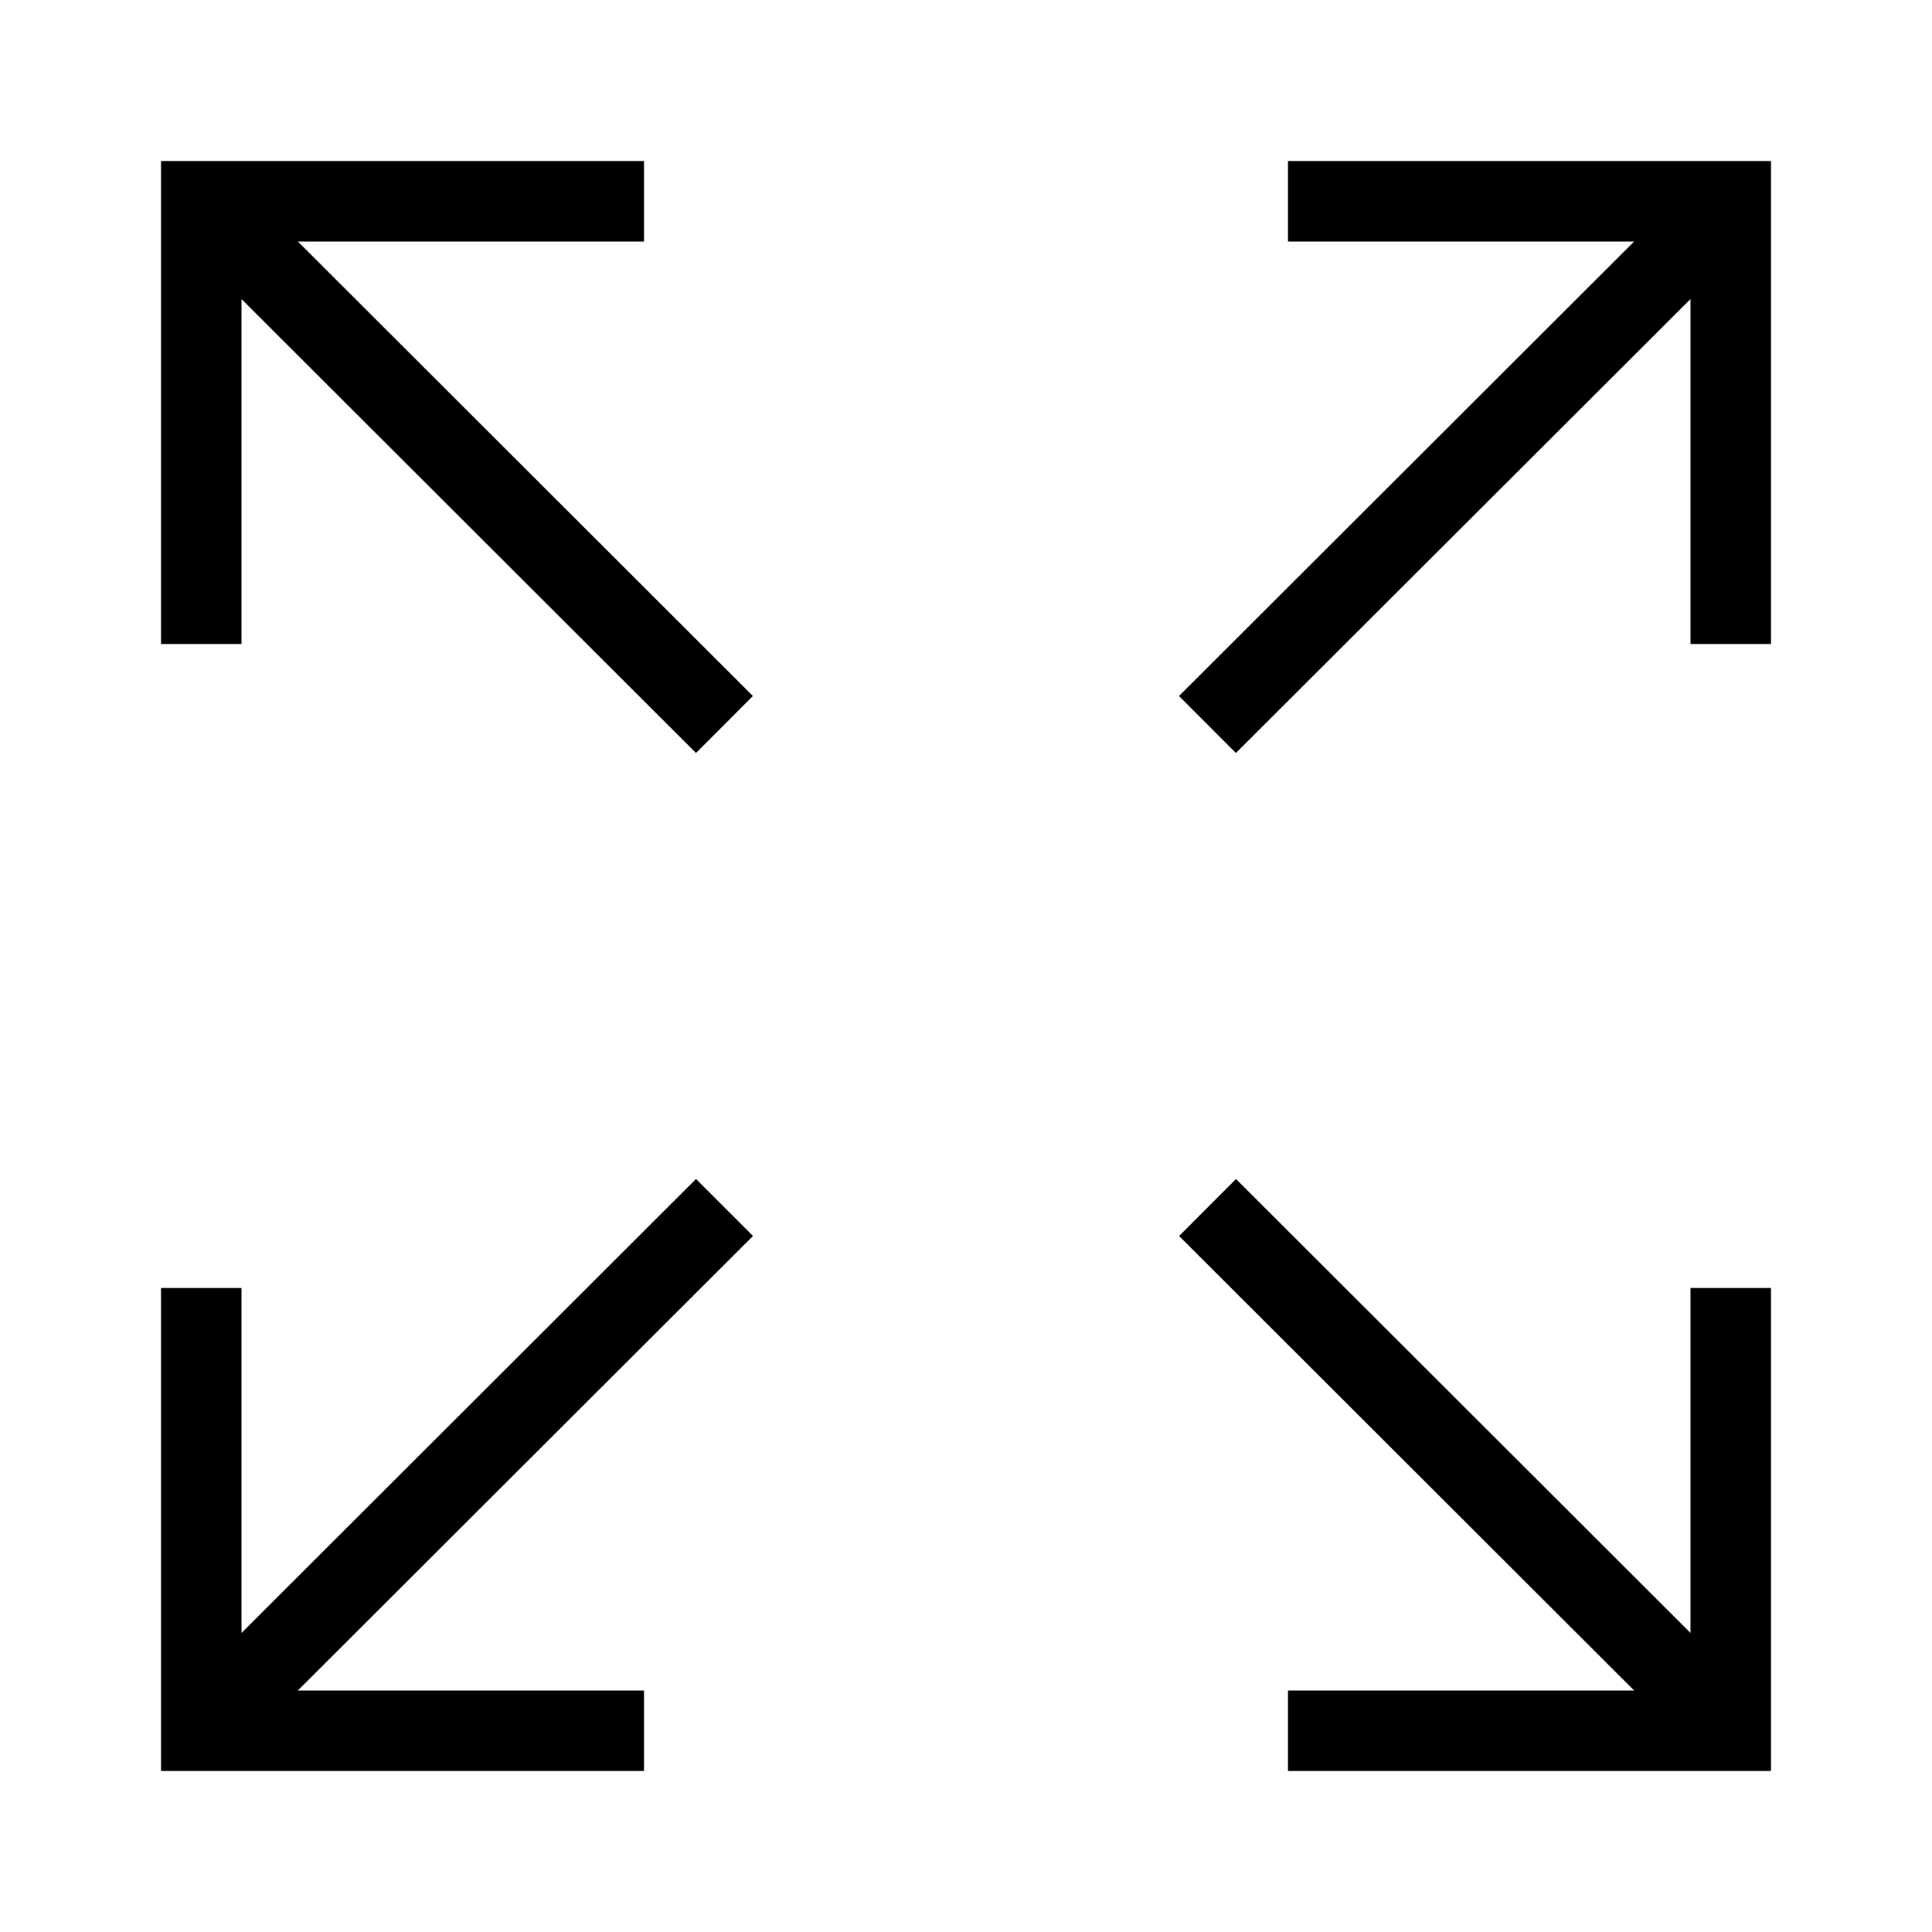
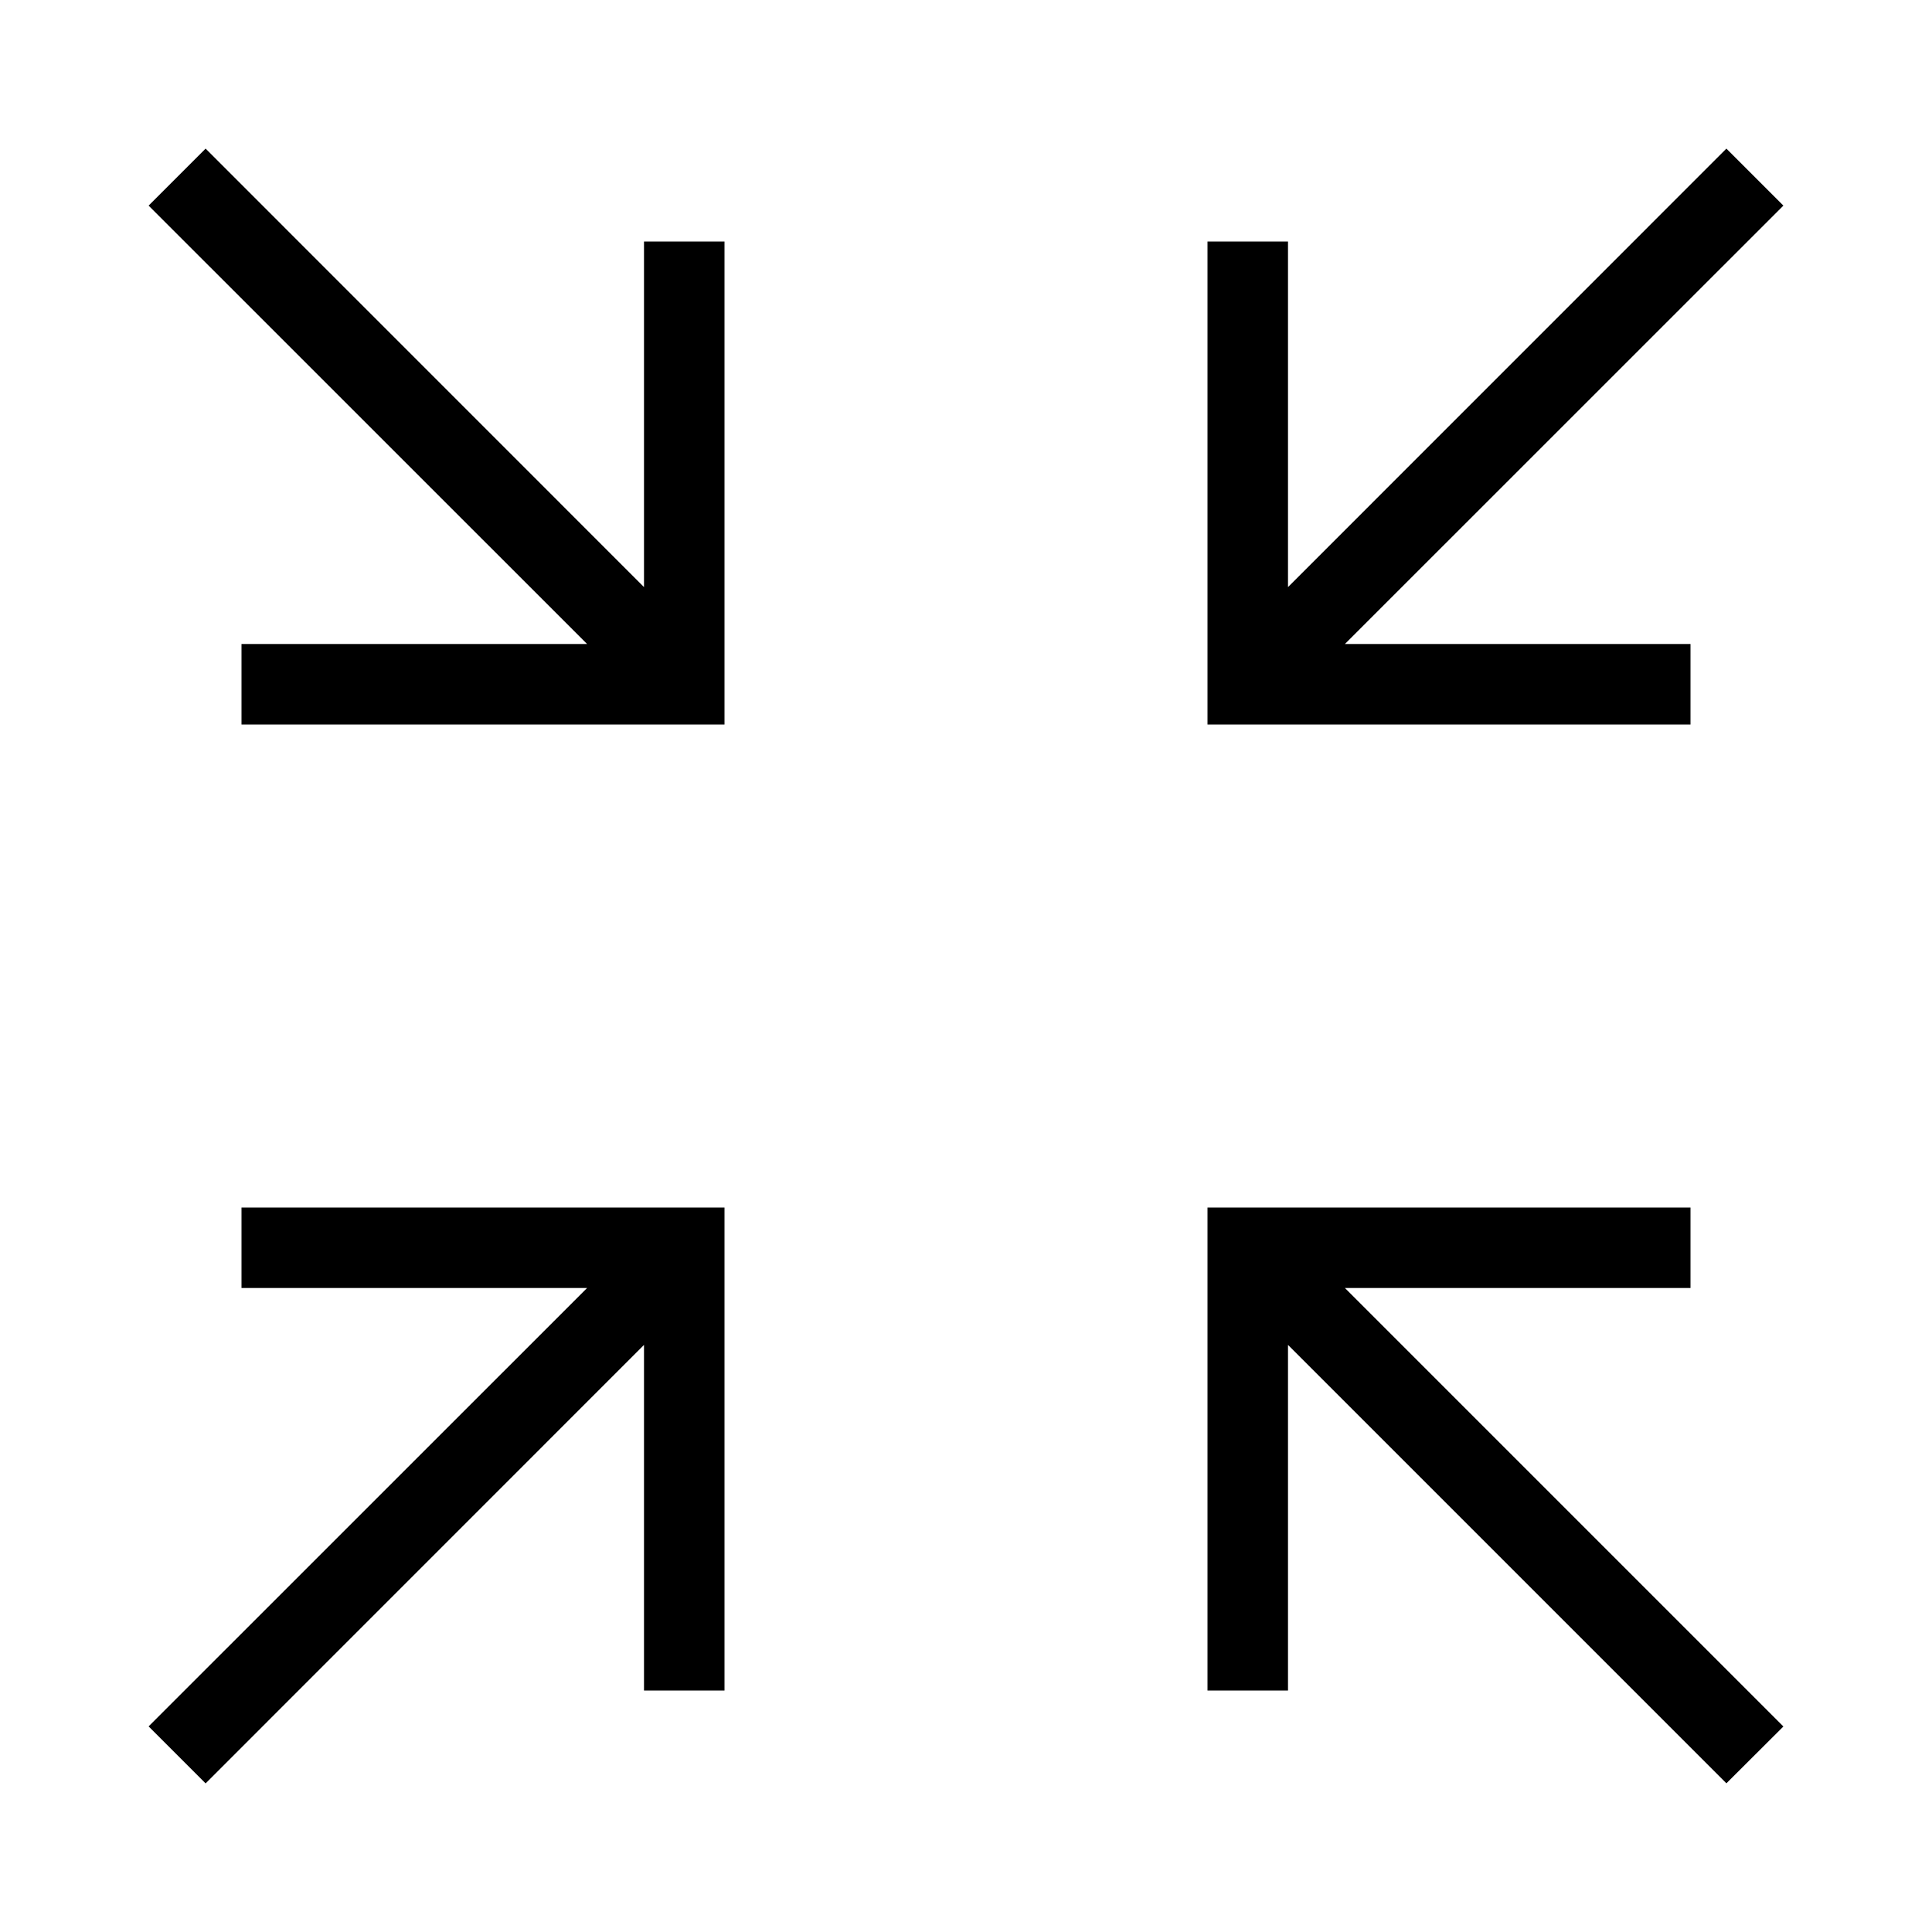
- <svg xmlns="http://www.w3.org/2000/svg" width="64px" height="64px" viewBox="0 0 24 24" fill="#000000">
+ <svg xmlns="http://www.w3.org/2000/svg" width="64px" height="64px" viewBox="0 0 24 24" fill="#000000" stroke="#000000" stroke-width="0">
  <g id="SVGRepo_bgCarrier" stroke-width="0" />
  <g id="SVGRepo_tracerCarrier" stroke-linecap="round" stroke-linejoin="round" />
  <g id="SVGRepo_iconCarrier">
-     <path d="M9.354 15.354L3.7 21H8v1H2v-6h1v4.285l5.646-5.639zM22 2h-6v1h4.3l-5.654 5.646.707.708L21 3.715V8h1zm-6 20h6v-6h-1v4.285l-5.646-5.639-.707.708L20.3 21H16zM8 2H2v6h1V3.715l5.646 5.639.707-.708L3.7 3H8z" />
+     <path d="M22.154 2.554L16.707 8H21v1h-6V3h1v4.293l5.446-5.447zm-19.6 19.6L8 16.707V21h1v-6H3v1h4.293l-5.447 5.446zm19.6-.707L16.707 16H21v-1h-6v6h1v-4.293l5.446 5.446zM1.846 2.554L7.293 8H3v1h6V3H8v4.293L2.554 1.846z" />
    <path fill="none" d="M0 0h24v24H0z" />
  </g>
</svg>
